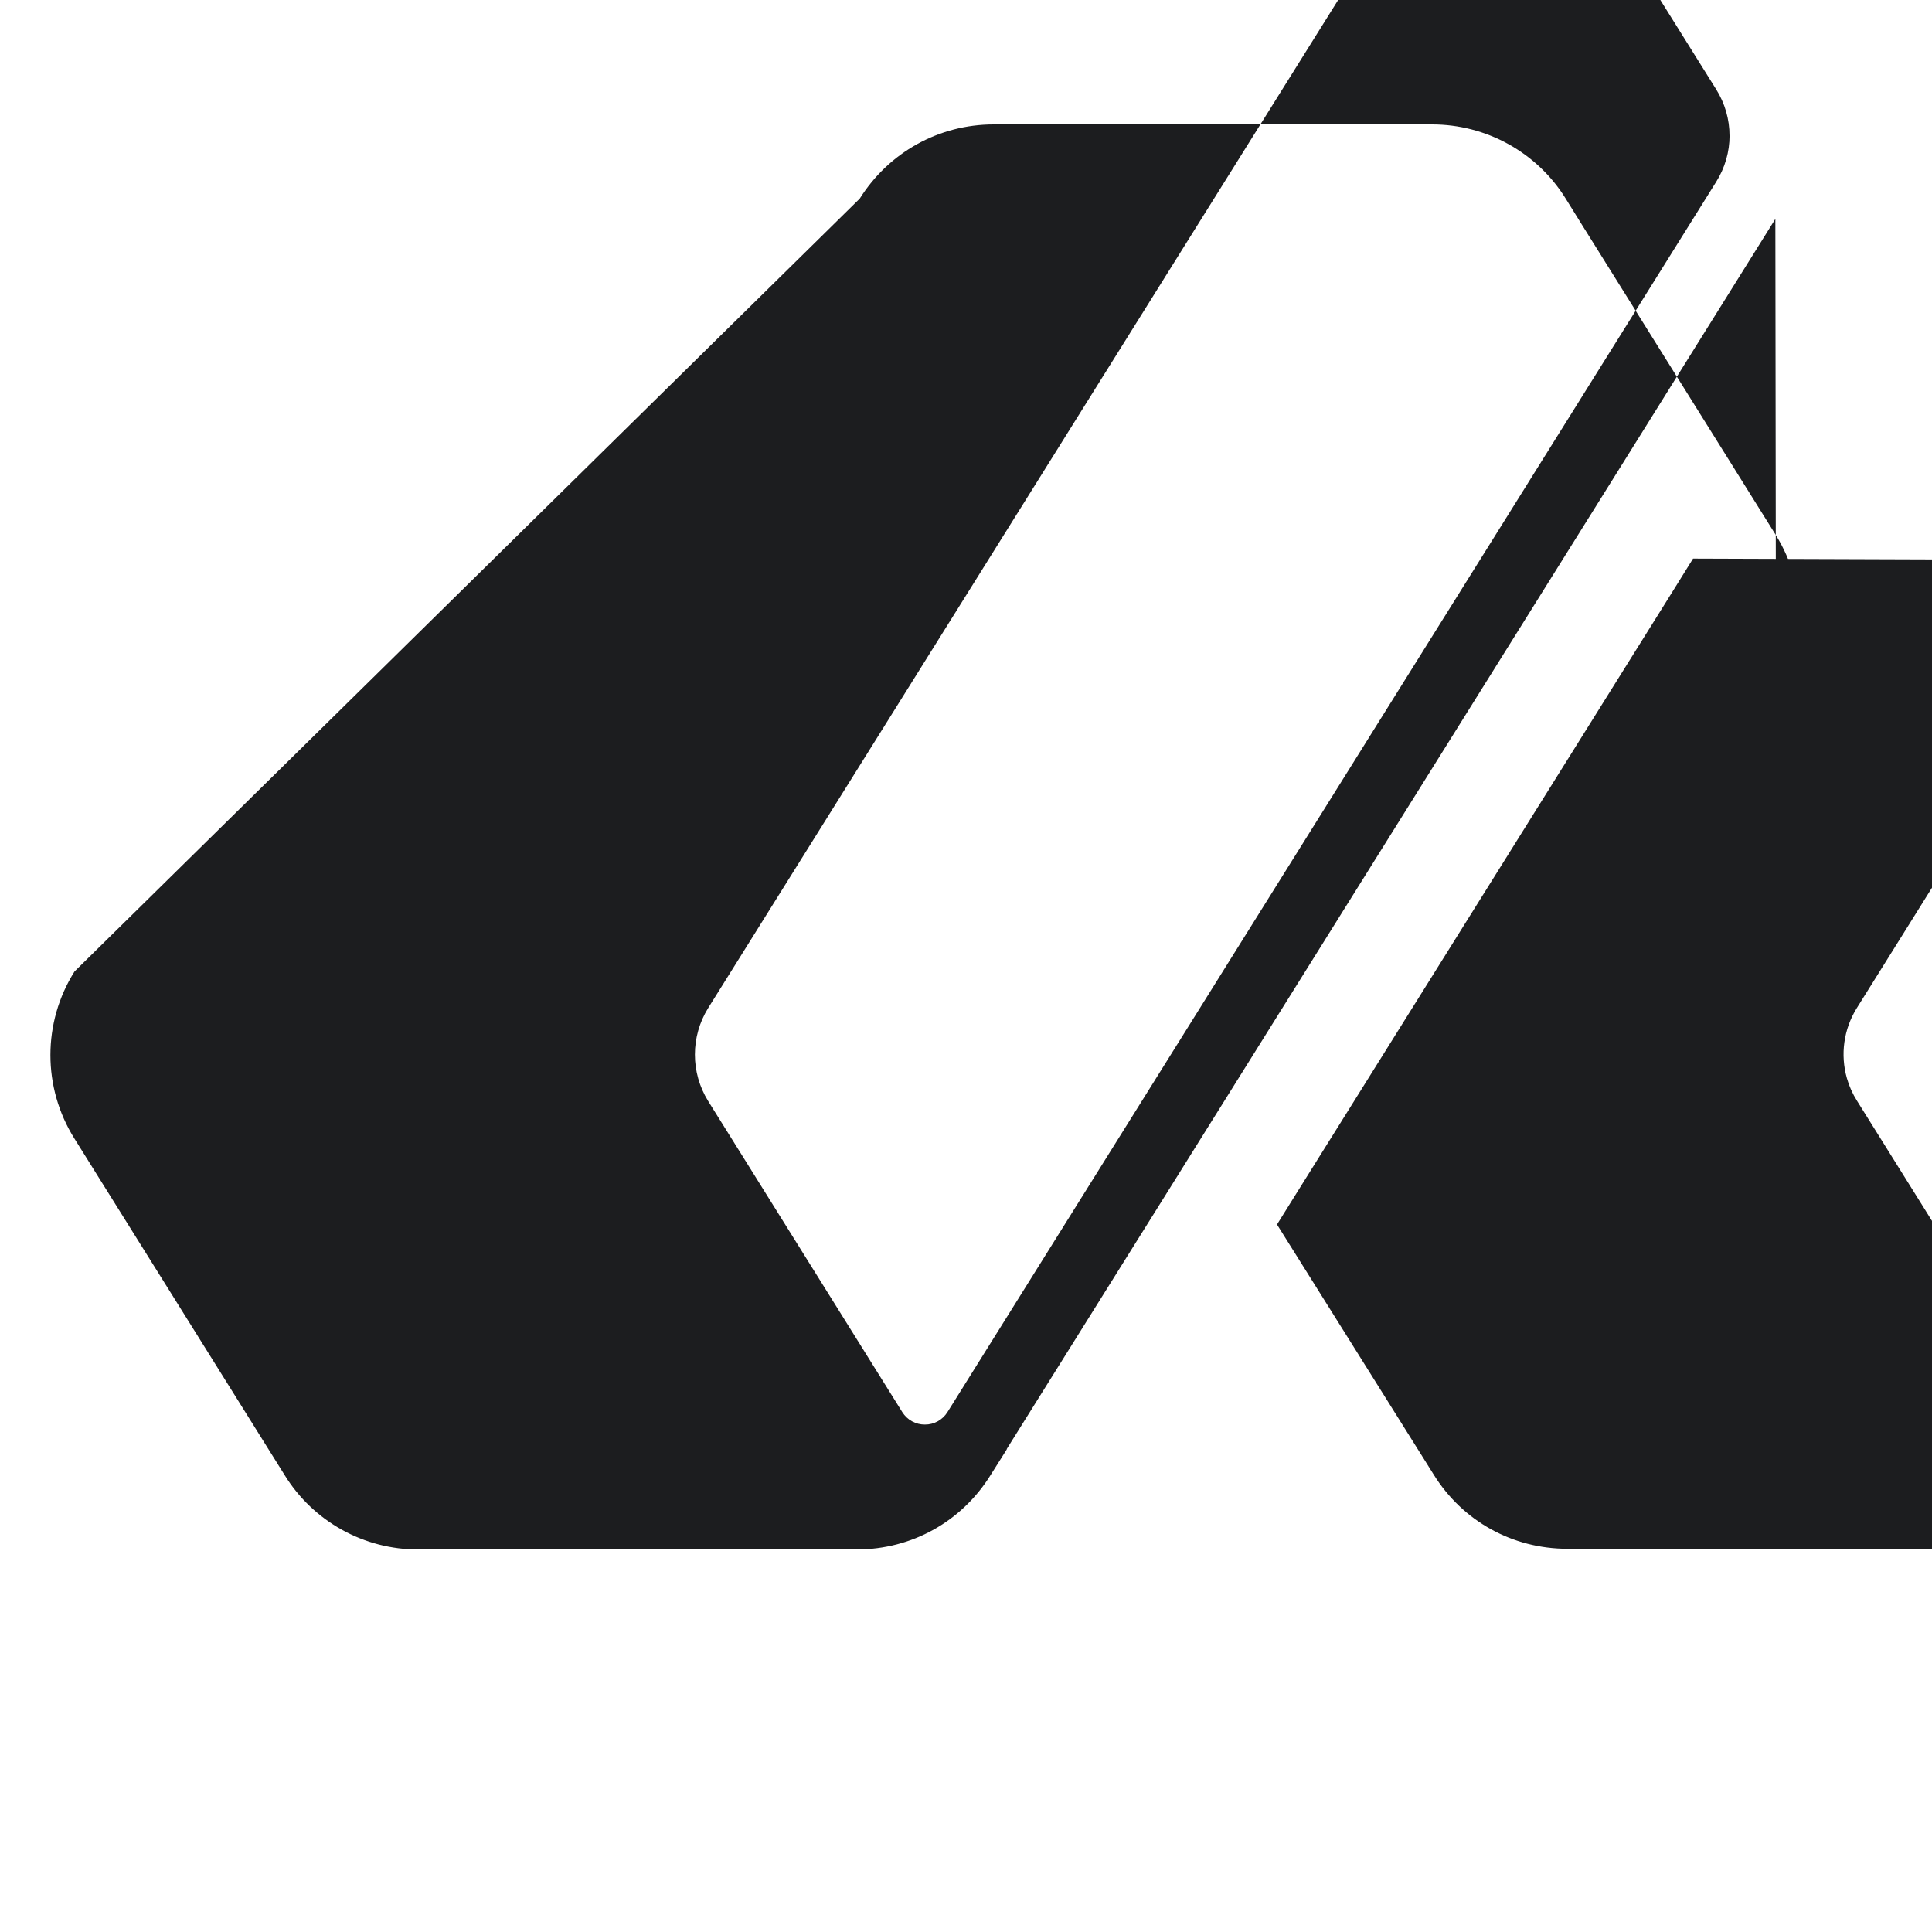
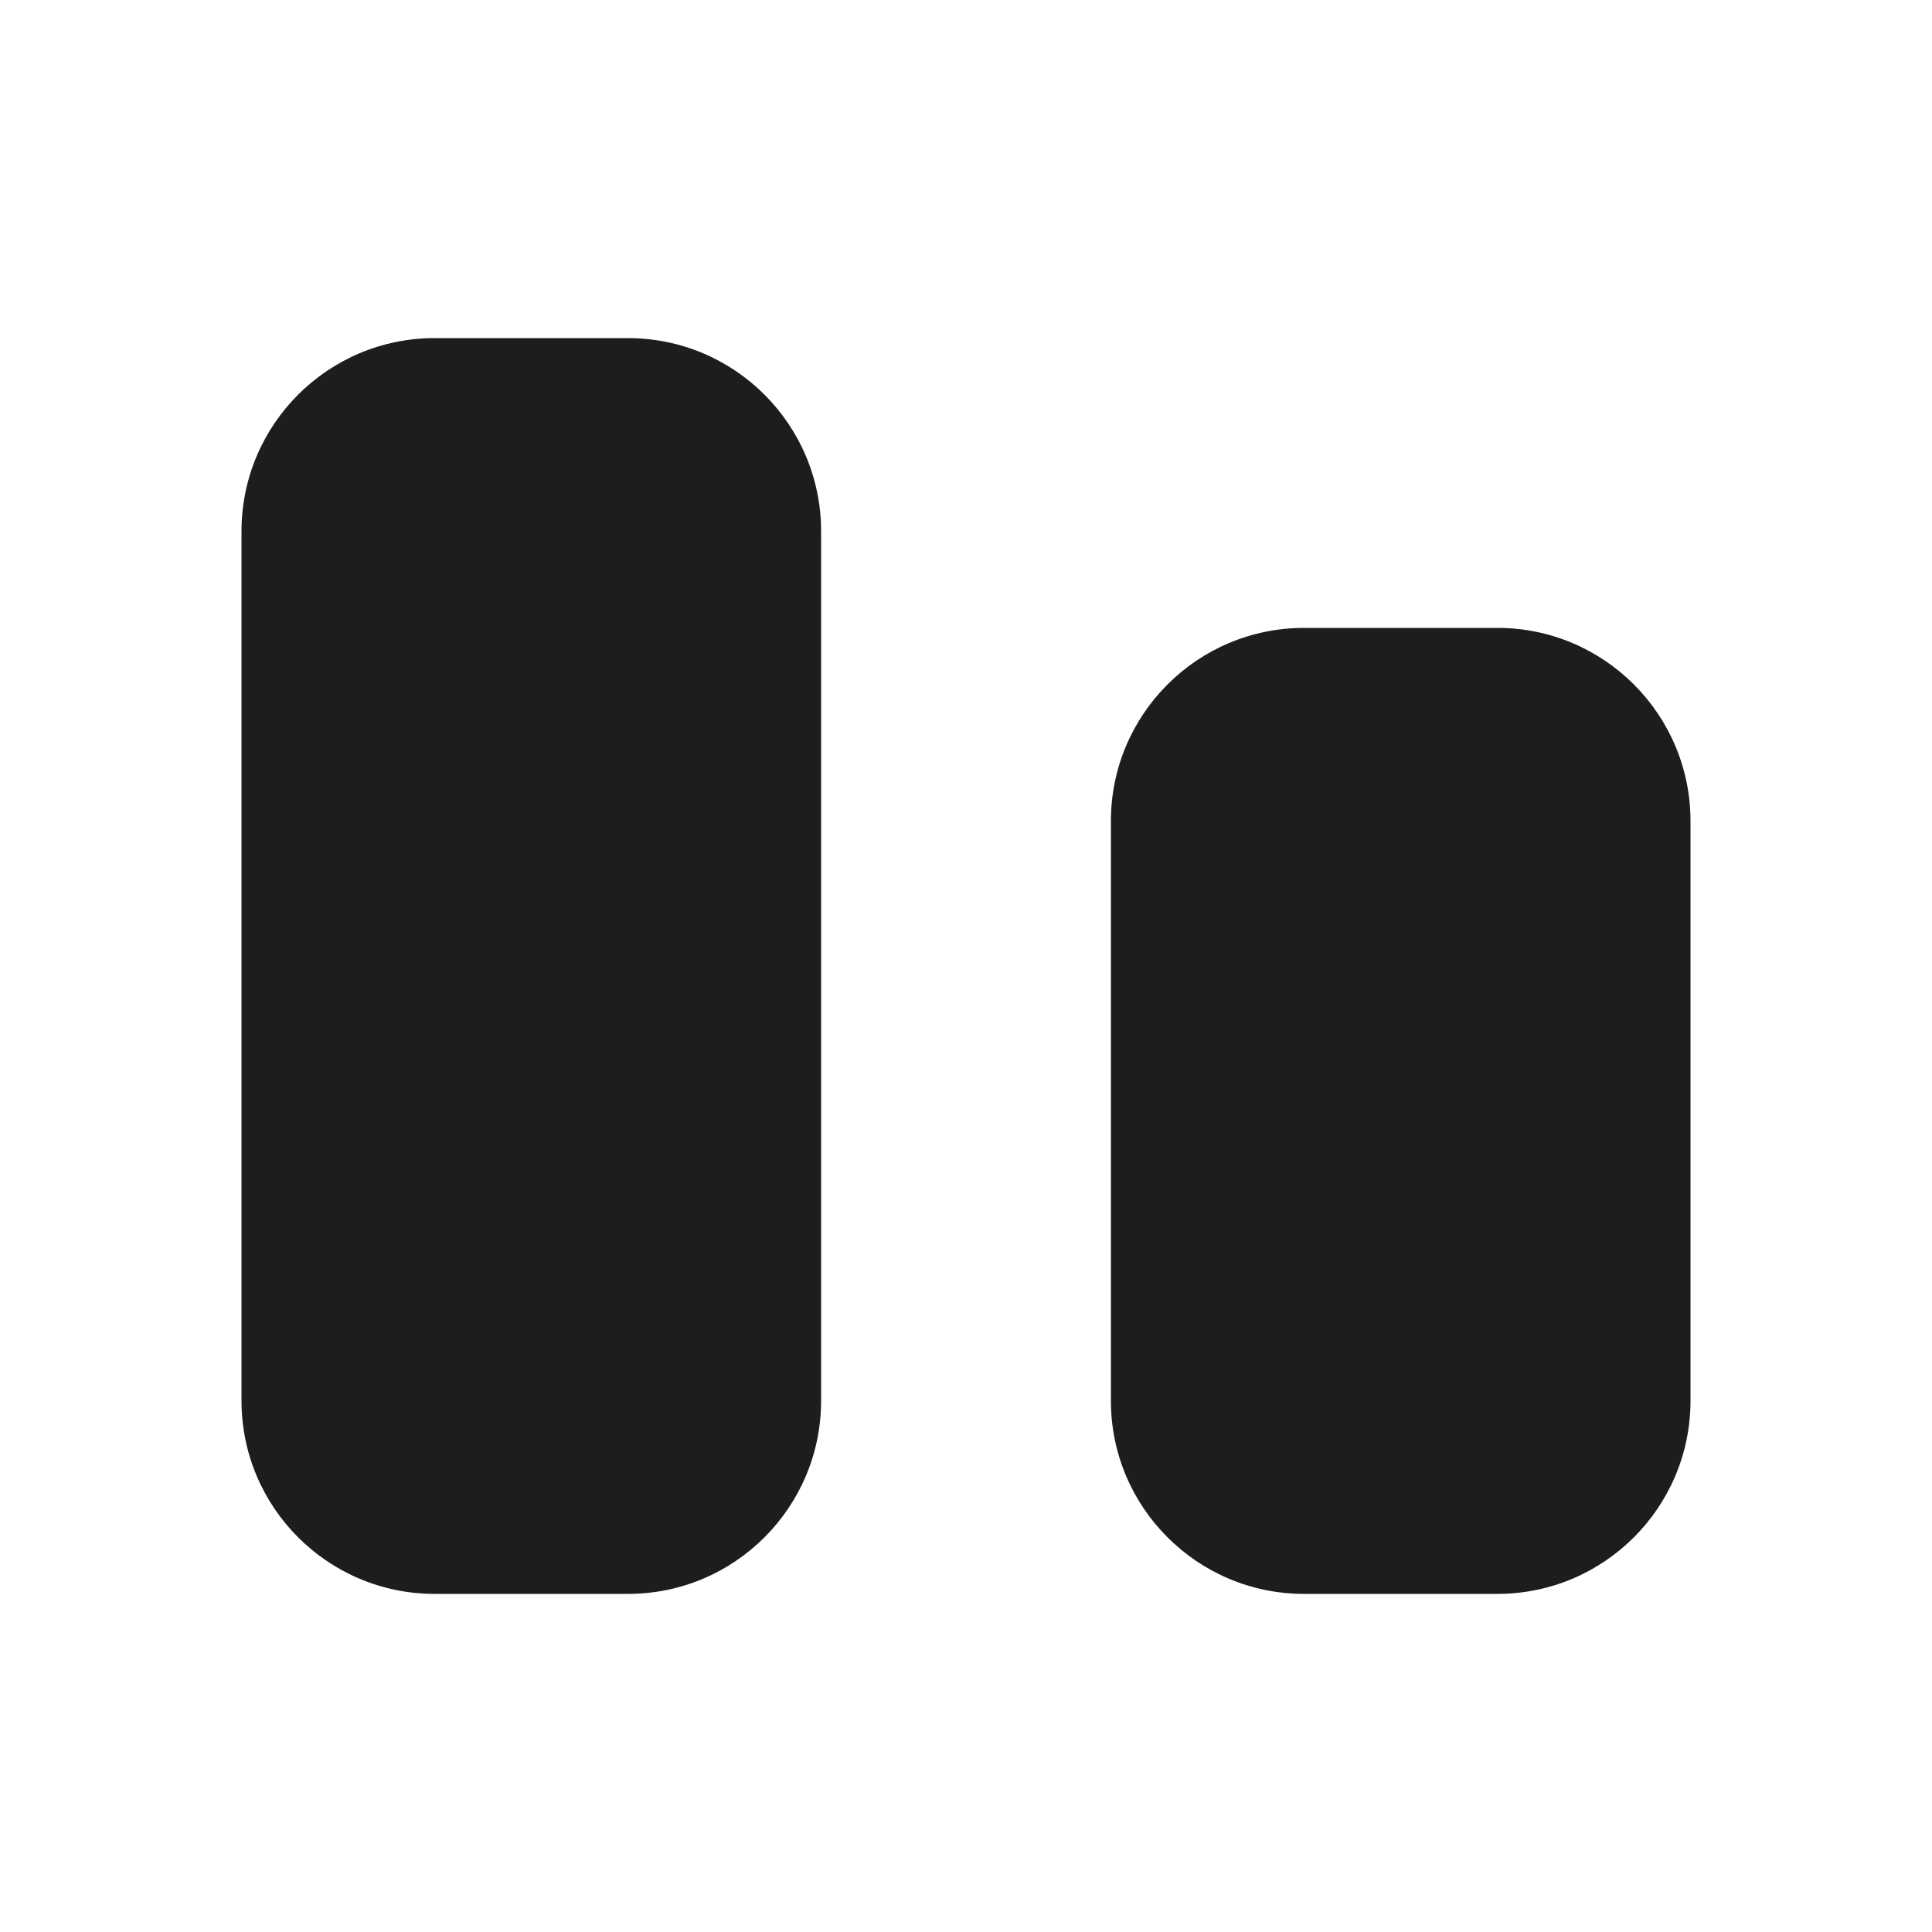
- <svg xmlns="http://www.w3.org/2000/svg" viewBox="0 0 32 32" fill="none">
-   <path d="M22.4 17.6l.003-.002c.66 1.058.66 2.405 0 3.462l-4.024 6.44c-.003.006-.016.02-.016.02l-.32.512c-.592.945-1.65 1.534-2.768 1.534h-9.072c-1.139 0-2.173-.574-2.771-1.538l-3.243-5.176.427-.685 7.736-12.377.451-.725 6.474.022c1.123 0 2.17.581 2.762 1.536l.317.506c.01.011.024.038.024.038zm-1.227 2.693h.005c.368-.586.368-1.339 0-1.925l-4.018-6.432c-.144-.234-.374-.262-.467-.262h-.045c-.029.005-.066.008-.107.021-.104.021-.224.086-.32.23l-.01.016-4.019 6.432c-.27.434-.344.962-.203 1.453.046.163.117.32.208.464l4.024 6.444c.099.162.275.261.466.261.154 0 .302-.066.405-.181.018-.026.04-.048.056-.08zm-10.666-18.253l-.006.002-3.067 4.912-9.598 15.36-3.238 5.179-.005.011v.006l-.333.528C-6.34 29.004-7.373 29.58-8.513 29.58h-9.072c-1.125.005-2.176-.578-2.768-1.534l-4.357-6.974c-.662-1.056-.662-2.405.003-3.459L-8.45 1.612C-7.846.652-6.81.076-5.678.076h9.072c1.126-.003 2.178.578 2.771 1.534l.336.541 4.019 6.432c.656 1.059.656 2.405 0 3.464zm-.949-1.733c0-.333-.093-.667-.28-.963l-4.019-6.432c-.146-.235-.376-.262-.469-.262-.19-.002-.368.098-.467.261l-15.912 25.461c-.365.589-.365 1.334 0 1.923l4.021 6.443c.101.16.278.258.467.256.189.002.365-.096.466-.256l15.914-25.469c.187-.296.28-.63.28-.962z" fill="#1c1d1f" transform="translate(21 2) scale(0.8)" />
+ <svg xmlns="http://www.w3.org/2000/svg" width="80" height="80" viewBox="0 0 80 80" fill="none">
+   <rect x="10" y="14" width="24" height="52" rx="8" fill="#1C1D1F" />
+   <rect x="46" y="26" width="24" height="40" rx="8" fill="#1C1D1F" />
</svg>
